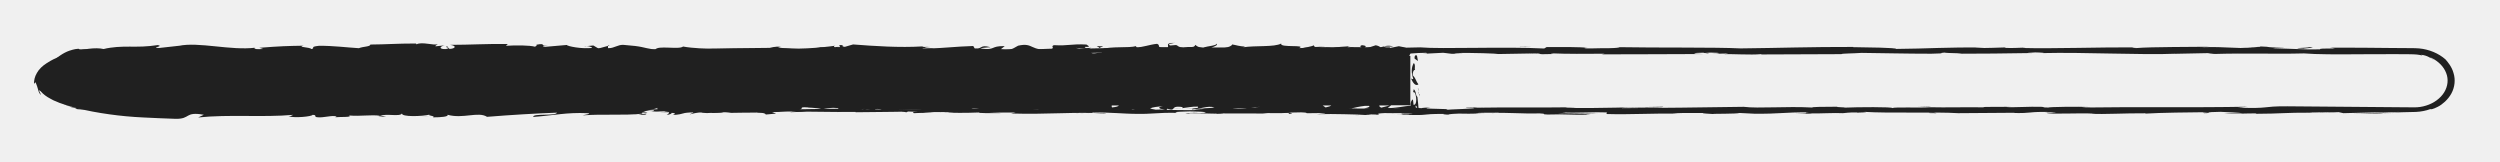
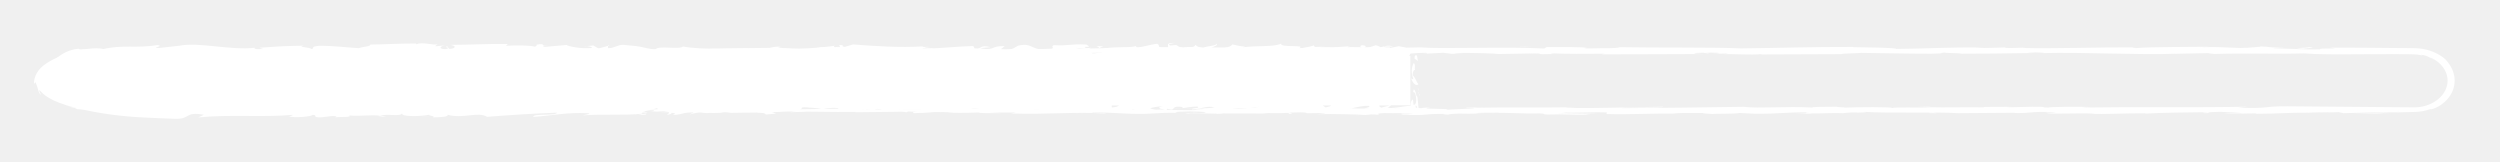
<svg xmlns="http://www.w3.org/2000/svg" version="1.1" id="Layer_1" x="0px" y="0px" viewBox="0 0 2396.6 154.9" style="enable-background:new 0 0 2396.6 154.9;" xml:space="preserve">
  <style type="text/css">
- 	.st0{fill:#202020;}
+ 	.st0{fill:white;}
</style>
  <g>
    <g>
      <path class="st0" d="M48.7,76.9c-0.1-2-1.3-0.8-0.4,4.4c0.5,1.2,1.4,2.3,2,3.4C49.3,82.2,48.8,79.6,48.7,76.9z" />
      <path class="st0" d="M71.9,104.3c3.9,0.8,8.1,0.7,10.8,0.4s3.6-0.7,1.1-1.1c-2,0.2-3.4,0.2-4.8,0.3c-1.4-0.1-2.5-0.1-3.8-0.3    c-2.4-0.4-4.9-0.6-8.9-1.7c-6-2.4-9-5.8-8-5.3c-0.9-0.6-2.6-2.1-4.1-3.8c-0.8-0.9-1.5-1.8-2.1-2.7c-0.6-0.9-1.1-1.7-1.8-2.3    c1.3,3.3,3.9,6.8,7.8,9.7c3.9,2.9,8.9,5.3,14.5,6.3C74.9,104.5,72.6,104.3,71.9,104.3z" />
      <path class="st0" d="M736.4,107l-4.3-0.1C733.2,106.9,734.7,106.9,736.4,107z" />
      <path class="st0" d="M1148.1,107.4c-3.1,0-4.5,0.1-4.6,0.2C1146.5,107.6,1148.9,107.5,1148.1,107.4z" />
      <path class="st0" d="M1218.5,108.4c-1.5,0-2.8,0-4.1-0.1C1215.9,108.4,1217.5,108.4,1218.5,108.4z" />
      <path class="st0" d="M736.4,107l11,0.3C748.1,106.9,741.7,107,736.4,107z" />
      <path class="st0" d="M163.3,103.5c-2.3,0-4.3,0.1-6,0.2c1.9,0,3.8-0.1,5.6-0.1C163.1,103.6,163.2,103.6,163.3,103.5z" />
      <path class="st0" d="M554.8,107.7h-3.4c-1,0.1-1.9,0.2-2.8,0.4L554.8,107.7z" />
      <path class="st0" d="M415.5,107.8c3.1,0,4.3-0.7,5.5-1c-1.8,0.3-4.1,0.4-6.9,0.5C414.1,107.4,414.5,107.6,415.5,107.8z" />
      <path class="st0" d="M194.6,106.5l-3.9,0.1C191.7,106.6,193.4,106.5,194.6,106.5z" />
      <path class="st0" d="M654.5,107.8c0.2,0.1,0.8,0.2,1.3,0.3C655.8,108,655.3,107.9,654.5,107.8z" />
      <path class="st0" d="M187.4,51.6C187.6,51.5,187.4,51.5,187.4,51.6C186.7,51.5,186.4,51.6,187.4,51.6z" />
      <path class="st0" d="M46.4,76.9h-0.3l0,0l0,0l0,0l0,0l0,0l0,0l0,0v-0.1v-0.1v-0.2V76v-0.9c-0.1-0.2-0.4-0.4-0.5-0.4l0.3,1.1    l0.1,0.6v0.3v0.1v0.1l0,0l0,0l0,0l0,0l0,0l0,0l0,0H46.4z" />
      <path class="st0" d="M1347.1,109.3c-0.2,0-0.4,0-0.6,0C1343.1,109.4,1345.1,109.4,1347.1,109.3z" />
      <path class="st0" d="M2210.3,45.1c13.4,0.7-21.8,0.8-1.6,1.6C2206.8,46.4,2227,45.5,2210.3,45.1z" />
      <path class="st0" d="M166.9,103.6c1.9,0,3.8,0,5.8,0C170.1,103.6,168.3,103.6,166.9,103.6z" />
      <path class="st0" d="M2208.7,46.7L2208.7,46.7l2.1,0.1C2209.8,46.7,2209.5,46.7,2208.7,46.7z" />
      <path class="st0" d="M1643.7,108.9c-0.6-0.1-1.8-0.2-3-0.3C1640.7,108.6,1641.4,108.7,1643.7,108.9z" />
      <path class="st0" d="M1422.8,107.8l5.5,0.1C1426,107.9,1424.3,107.8,1422.8,107.8z" />
      <path class="st0" d="M1758.3,107.8c3,0.1,4,0.2,8,0.1c-0.4,0-0.8-0.1-1.3-0.1C1763.7,107.9,1761.7,108,1758.3,107.8z" />
      <path class="st0" d="M1877.7,107.8c-0.6,0-1.5-0.1-2.3-0.1c-1.1,0-2.6,0-3.8,0L1877.7,107.8z" />
      <path class="st0" d="M550.2,51.2c-2.6-0.2-4.3-0.4-5.5-0.7C546.6,51.1,529,51.3,550.2,51.2z" />
      <path class="st0" d="M163.4,103.9c0.8-0.2,1.8-0.3,3.5-0.3c-1.4,0-2.6,0-4,0C162.7,103.8,162.6,103.9,163.4,103.9z" />
      <path class="st0" d="M1763.2,102l19,0.1C1776.8,102.1,1769.9,102.1,1763.2,102z" />
      <path class="st0" d="M1406.5,51.1l-4.4,0.1C1403.9,51.2,1405.4,51.2,1406.5,51.1z" />
      <path class="st0" d="M1838.4,102c3.4,0.3,7,0.4,10.6,0.5c0.8-0.1,1.6-0.1,2.3-0.2L1838.4,102z" />
      <path class="st0" d="M544.7,50.6L544.7,50.6L544.7,50.6z" />
      <path class="st0" d="M419.7,52.3c18.1,0,8.5-0.9,12.4-1.5c21.6-0.3,10,0.7,17.4,1.2c13.5-0.3,23.8-1.1,33.9-1.1    c0.8,0.2,2.8,0.2,0.4,0.4c14.3-0.8,42.3,0,58.9-1c1.3,0.1,1.9,0.2,2.1,0.2c-2.6-0.5-3.1-1-2.5-1.3c8.1,0,15-0.6,18.1,0    c-5,0-5.4,0.2-7.8,0.4l8.5-0.3c7.6,0.9-11.6,0.3-11.6,1c16.5-0.3,35.9-1,48.5-0.8c2.6,0.9-29.6,0.3-12.8,1.1l-19.6-0.2    c15,1.4-11.9-0.1,1.9,1.4c25.9,0.3,28.9-0.5,54.6-0.2c5.8-0.5-1.9-0.7,3.9-1.2c36.6-0.9,28.9,2.2,55.8,1.1c7-0.6,9.6-1.7,28.9-1.1    l-6.5,1c25,0.1,14.3-1.4,40.5-0.8c-4.6,0.4-19.6,0.3-15.9,0.5c17,0.8,12-0.6,25-0.6l2.8,0.9c26.6-0.3,56-0.6,85.4-0.9    c-1.6,0.3-6.6,0.5,0.2,0.8c37.1-0.4,79.4,0.1,115.3,0.6l13.8-0.8c3.1,0,5.9,0.3,2.5,0.5c14,0.3,0.8-0.5,7.5-0.8    c8-0.1,10.5,0.4,5.5,0.7c24.6-0.7,70.3-1.4,96.3-0.6l-5.1,0.2c20.3,0.3,22.9-1.6,41.6-0.9l-3.6,0.1c43.9,0.3,92.5-0.4,126,0.8    c6.4-1.1,43.5,0.5,46.3-1c25.1,0.8,17.9,1,53.3,1.6c9.4,0.1,14-1,25.8-1.1l0.2,0.8l15.9-0.8l8.4,1l11-0.2c-4.4,0-9.3-0.4-8.6-0.6    c8.5-0.2,19,0,27.3,0.2c8.4,0.2,14.6,0.6,14.8,0.8l40.4-0.7c-0.9,0.3-7.6,0.4-13,0.6c21.6-0.8,3.9,0.8,23.8,0.1    c-2.6-0.2,1.4-0.5,1.9-0.6c9.9,0.5,32.3,0.5,48.9,0.3l-3.1,0.6c30,0.1,63.3-0.3,96.9-0.3c-12.1-0.3-9.3-1.2,0.6-1.3l4,0.9    c6.4-0.5-10.3-0.3,2.8-1c12.6,0.1,8.5,1,1.3,1.2l15.3-0.3c0.9,0.3-2.6,0.4-3.6,0.7c6.3-0.5,26.4,0.9,35.4-0.1l0.9,0.3    c33.6-0.1,48.9-0.2,76.3-0.3c0.5-0.7,11.3-0.6,19.4-1.2c20.1,0.2,42.5,0.8,66.8,0.8c17-0.4,5-0.6,12.6-1.1    c1.3,0.7,25.5,0.6,12.9,1.1c29.1-0.1,37.3-0.1,74-0.7c-4-0.3-8.5-0.4-6.1-0.6c6.6-0.1,15.3,0.3,14.3,0.6l-1.8,0.1    c41.4-1,95.4,2,128.4,0.6l-1.9,0.1l34.1-0.7c15.8,0.1-9.4,0.5,2.3,0.9c36.9-1.1,58.1,0.2,88.5-0.6c11.8,1,32.5,1,54.4,0.8    c10.9,0,22.1-0.1,32.5-0.1c5.3,0,10.3,0.1,15,0.1c1.1,0,2.4,0,3.5,0.1c1,0.1,2,0.1,2.9,0.2c1.9,0.2,3.6,0.5,5.3,1l-1.4-0.8    c1.8,0.2,3.3,0.5,4.4,0.9c1.1,0.3,2.1,0.8,2.9,1.2c0.9,0.4,1.6,0.8,2.4,1.3c0.9,0.4,1.6,1,2.6,1.7c-0.2-0.8-6.3-3.7-2.3-2.1    c6.6,3.2,11.8,8.4,14.1,14.5c2.4,6,1.6,12.8-1.9,18.5s-9.8,10.4-17.3,12.7c-3.8,1.2-7.8,1.8-11.8,1.7l-13.5-0.1    c-36-0.3-72.3-0.6-107.8-0.9c-26-0.1-14.8,2.4-47.5,1.3l9.3-0.9c-52.5,1-107.4,0-158.8,0.8c3.1-0.2,3.1-0.5,8.1-0.5    c-5.4-0.3-15.5-0.3-24.1-0.2c-8.8,0.1-16.1,0.4-16.1,0.7c-8-0.1-1.9-0.5-6.8-0.7c-10.9-0.4-27.4,0.8-33.1,0.2c-1-0.1,3-0.2,5-0.3    c-7.1,0.3-33-0.1-26.3,0.6c-19.3-0.3-36.9,0.3-52.3-0.1c-10,0.8-33-0.4-36.3,0.8c1.4-1.2-33.8-1-46-0.4c4.1-0.4-10.6-0.4-5.9-0.9    c-13.9,0-26.6,0.2-24.3,0.8c-25.6-1.4-51.5,1.1-66-0.7c-41.4,0.6-79.6,1.1-116.8,1.3c1.4-1.2,41.1-0.1,39.5-1.4    c-35.3,0.5-55.6,1.5-90.6,1.2c-9-0.2,5.1-0.5,8.3-0.7c-35.3,0.5-68.1-0.1-99.5,0.5c0.1-0.1,3.5-0.2,6.6-0.3    c-6.1,0-14.4-0.2-13.6,0.4l6-0.1c9.9,0.8-24.5,1.6-25.6,2c10.5-1.5-31-0.4-14.4-2.3c-4.1,0.1-9.1,0.4-8.3,0.7    c-6-0.1-8-0.3-1.9-0.7c-22.1,0.3-14.3,0.9-34.4,0.9c0.1-0.3,4.1-0.4,6.3-0.7c-10.1,0.5-20.4,1-37.3,0.8c1-0.2-1-0.4,4.1-0.4    c-29.1,0.1-49.6,1.3-81.5,0.9c9.4-1.1-10.9-0.4-12.5-1.3l-17.1,0.3l6.9,0.5c-15,0-28.4,0.7-41.3,0.4l11.1-0.4l-28.3,0.2l16,0.4    c-15.3,0.5,1.6,1.2-18.4,1c4.1-0.1-15,0-22.9-0.6l0,0c-7.5,0.3-15.1,0.6-26.3,0.4c-2.9-0.3,2.4-1.1,0.5-1.3    c-7.4,0.8-35.3,0.2-44.5,1.1c3.1-0.2,3.3-0.7,2.3-0.8l-6.1,0.7c-7-0.2-8-0.3-6.9-0.7c-21-0.1,6.6,1.2-18.3,0.7    c2-0.1,1-0.2,5.1-0.3c-25-0.3-48.3,0.4-71.3,0.1c-6.8-1,20-0.2,12.3-1.1c-33.1,0.2-68.5,1.2-100.6,0.9l6,0.1    c-4.5,1.4-23.9-0.7-40,0c4-0.1,5.3-0.8,4.1-0.6c-22-0.2-44.9,0.3-78.1,0.8l4.1-0.4c-12.9-0.3-34-0.2-48-0.3    c-4.1,0.4-12.1,0.3-7.3,0.8c-43-2-82.1,1.1-120.4-0.6c4.6,0,10.9-0.3,7.3-0.3l-32.5,0.3c2.6,0.6,4.3,0.4,11.1,0.8    c-4.1,0.4-13.3,0.6-21.4,0.6c14.6-0.4-0.1-1-6.5-1.3c1,0.2-1.1,0.4-0.6,0.6c-17-1.1-2.9,1.2-26,0.5l1.3-0.3    c-8.6,0.2-16.8,0.6-26,0.5c-3.9-0.7,9.3-0.3,9.9-0.9c-13.1,0-26,1.3-37.9,0.6c5.6-0.1,13.6-0.3,19.3-0.4    c-13-0.8-14.5-0.6-24.1-0.7h1l-22.3-0.4l5.6,0.2c-16.5,1.8-33.5,0.3-55.8,1.5c21.5-1.1,3.6-0.7,5.3-1.4    c-5.6-0.2-14.3-0.5-11.9-0.7c-10.5,0.6-17.5-0.5-32.3,0.4c-0.6-0.3-11.3,0-8.9-0.7c-13.6,0.2,3.3,0.4,2.1,0.8    c-21,0.9-49.4-1.1-79.6,0.1c-26,0.5-30.9,1.4-55,1.8c-8.1-0.4,6.6-0.9,6.6-0.9c-13.1-0.4-23.1-0.3-35.5,0c2.5-0.2-0.1-0.4-3.9-0.7    c-10,0.1-6.6,0.9-19.8,0.6c2.3-0.3,5.1-0.7,10-1c-11.8,0.3-23.4,0.6-35.5,0.9c-3.3-0.4,7.4-0.7,11.6-1    c-13.6,0.2-35.4,0.4-39.6,1.1l8.8,0.3c-5,0-2.5-0.6,1.1-0.7c11.8-0.6,16.9,0.2,17.5,0.5l-8.6,0.2c8.9,1.5,34.8-0.2,52.1-0.2    l-7.3,1.1l17.9-0.9c3.8,0.3,6.4,0.9-2.3,1.1c12.5,0.5,11-0.4,21.8,0.2c1.1,0.1,0.6,0.1-0.5,0.2l12.3-0.3c-2.4,0.2,2,0.8-5.5,0.6    c21.9,0.6,35.3-0.8,43.5,0l-1.9,0.1c30.4-0.4,2.9-0.8,25.8-1.7l15.4,2l3-0.8c3.1,0,9.4,0.1,8.1,0.4c11.6-0.5-2-0.3,4.8-0.9    c15.1,0.7,41.6-0.3,45,0.9c5.4-0.6-14.4-0.5,1.6-0.9c4.6,1.4,18.6-0.2,32.4,0.4c-4.3,0.7-17.3,0.3-3.5,1c8.4-1.2,26.9,0.3,38.5,0    c0.5-1,25.3-0.4,44.8-0.7c-1.3,0.3,36.8,0.5,54.9,0.9l-0.5,0.2c3.5-1,22.3-0.8,35.9-1c-0.5,0.6-3,0.8-10.4,1.1h12.8    c3-0.3,7-0.5,15.4-0.6l-3.3,0.7c17,0,34.4-0.8,56.3-0.4c1.3-0.7-17.5-1.9,5.8-2.3c0.9,0.4,1.8,1-4.4,1.1c2,0,7.1-0.3,11.1-0.1    l-9.3,0.6c10,0.3,5.3-0.5,13.3-0.5c-0.1,0.5,5.9,0.4,4.8,0.8c-2,0-7-0.2-10,0c9,0.1,19.9,0.4,23.5,0.8c-0.8-0.3,0-0.7,6.6-0.8    c17,0,5.9,0.6,15.8,0.9c4.1-0.4,15,0,15.3-0.8c5,0,5.9,0.4,7.9,0.6c8.9-0.3,41.3-0.1,31.3-0.9l-2.3-0.1c0.4,0,0.9,0,1.5,0    c-0.1,0,0,0-0.1,0h0.1c28.9-0.8,60.1,0.4,88.8,0.1v0.3c17.1-0.3,38.1-0.2,50.4-0.7c5.1,0,12,0.5,9.8,0.8    c13.1-0.2,14.6-0.5,33.5-0.1c-13.1,0.5,4.5,0.4-13.5,0.3c17,0.2,20.9,0.6,39.1-0.1c-6.3,0.7,12.8,0.8,20.9,0.6l-11.9-0.5    c9.1-0.1,17,0,25.1,0l-4.4,0.9c34.9,1.1,62.8-1.8,89.3,0c9.3-0.6-18.9-0.4-10.6-1.1c16,0.1,32.8,1.4,37.8,1.4    c22,0.5,20.5-1.3,43.4-0.9c-2.9-0.3-5.8-1.1,11.5-1.4c16,0.1,19.8,1.3,9.6,1.6c-3.9,0-5.8-0.1-5.5-0.2c-5.1,0.1-12,0.2-5.6,0.6    l2.1-0.3c8,0.3,30,0.3,24.9,0.8c12.1-0.3,5.1-0.5-3.8-0.7c20.5,0.4,32.1,0,53.3,0.3c-3.4-0.2-6.5-0.5-3.1-0.5    c31,0.4,13.6-0.6,34.8-0.7c12,0.5-4.3,1.1,16.9,0.7c12.9,0.3,2.8,0.8-2.4,1.1c19.3-0.6,36,0.4,47,0.5l-10.1,0.3    c6.1-0.1,11-0.1,16.1-0.1l-5.8-0.6c6,0.1,11,0.1,10.9,0.4c6.1-0.4-4.8-1,7.5-1.6c8,0.3,24.3-0.3,27,0.5c-25-0.3,2.8,0.8-18.4,1    c4.1-0.1,9.1-0.1,15,0c0.9,0.1-0.9,0.2-2.5,0.2c23.9,0.7,11-0.9,35.8-0.9c-3.1,0.5,5.8,0.9,9.8,0.8c-10,0-4.8-0.8,4.4-1.1    c15.9,0.4,17.3-0.3,25.6-0.2l-9.5-0.2c3.3-0.5,11.1-0.4,22.3-0.5c1,0.4-10.1,0.2-6.1,0.4c12.3-0.8,27.9,0.8,45,0.3    c8,0.3,0.8,0.9,7.8,1.1c19.3-0.6,20.9,0.6,41,0.1c-5.9-0.6-6.9-0.5,7.4-1.1l-33.3,0.4l21.4-0.9c-10,0-21.1,0.4-27.1,0.3    c10.1-0.5,9.1-0.4,4.4-0.9c13.8,0.9,27.3-0.5,43.1,0.1l-0.5,1.5c23.9,0.7,42.4-0.8,73.4-0.4l-10-0.3c4.1-0.6,19.1-0.1,29.1-0.3    c-0.9,0.5,5.4,0.7,9.6,1c-0.5-0.4,22.6,0,25.5-1l13.9,0.7c25,0.3,28.5-1.5,52.6-1.3c-7.3,0.6,3.6,0.9-12.4,1.3    c8,0,15.3,0.1,15.4-0.3c4.8,0.3,22.3-0.7,29.6-0.2c3.4-0.2,4.5-0.8,13.5-0.7c1,0.1,0,0.3,0,0.3c0-0.3,14.1-0.3,6.3-0.9    c24.8,1.6,69.1-0.1,90.6,1.3c17.5-0.1,38.6-0.3,54.5-0.4c-1,0.2,0,0.3-3,0.2c22,0.5,13.5-1.5,38.5-0.9c12.8,0.8-13.3,0.5-5.3,0.8    c3.5,1.7,30.1-0.2,46.9,0.8l-4.1,0.1c12.9,0.6,31.4-0.6,52.4-0.5c0,0-1,0.2-0.1,0.3c14.4-0.9,41.5-1.2,61.8-1.4    c-6.3,0.7-9.1,0.4-5.4,1c9-0.1-2.6-1.1,15.4-1.3c5.9,0.4,18.9,0.7,20.6,1.4h-17c8.8,0.9,22,0,31,0.1l-1.1,0.4    c26.1-0.1,26.5-1.2,54.5-1.1l-2.9-0.3c15.4-1,12.9,0.6,28.1-0.2l4.6,1c10.1-0.2,35.5-1,53.6-1.2c-10.3,0.8-31.5,1.2-44.6,1.6    c10,0,34.1-0.1,39.3-0.6c-4,0.1-9.1,0.4-13.1,0.2c6.1-0.4,13.3-0.7,21.4-0.9c4-0.1,8.4-0.2,12.9-0.3c4.6-0.2,9.5-1.1,14.1-2.8    c-0.6,0.7,2.4,0.2,6.8-2.1c2.3-1.1,4.6-2.8,7-5c2.3-2.2,4.5-4.8,6.1-7.8c3.3-6,4-13.3,2.1-19.4c-1.6-6.1-5.5-10.7-7.8-13.3    c-6.5-5.7-15.5-9.6-25.3-10.5c-5-0.4-9.3-0.2-13.8-0.3c-4.5,0-9-0.1-13.6-0.1c-18.3-0.2-37.3-0.4-57.9-0.3c14.6,1.6-12,0-9.5,1.6    c-9.6,0.1-13.3,0.1-14.1,0l-29.1-1c-6.9-0.5,9.1-0.4,8.3-0.7c-21-0.1-8.9-0.7-22.8-1.1c2.9,0.6-7.3,0.8-19.3,0.6l16.9,0.7    c-29.4,0.9-25.4-1.3-55-0.5l9.4-0.5c-15.1,0.3-56,0-70.9,1.3c-2.6-0.2-6.3-0.6,0.5-0.7c-36.3-0.2-80.8,1.4-109,0.6l2.8-0.4    c-6.8,0.1-11.8,0.7-20.3,0.3c0.5-0.2,2.8-0.4-0.4-0.4c-3.6,0.1-18,0.7-27,0.5l7.6-0.4c-35.4-0.5-54.4,1.1-84,1.3    c0.1-1.2-27.8-1.5-41.6-1.7l0.5-0.2c-41.3-0.1-70,1-108.1,1.4c-23.8-1.2-80.3-0.5-118.4-1.2c5.9,0.2-1,0.9-7.8,1    c-8.9-0.2-24.8,0.8-23.3-0.3h3.1c-6.8-1-25.1-0.8-39.5-0.8l-2.4,1.4c-37.5-2-98.3,0.7-118.8-1.1c-9,0.3-20.3,0.3-29.3,0.7l0.5-0.7    c-25.1-0.2-37.6-0.3-68.6-0.1l6.4-0.5c-17.5,0-22.1,2.1-38.3,2.2l-4.9-1.1c-30.5,0-61.4-1-91.5,0c0.5-0.2,1.4-0.5,6.4-0.5    c-14.4,0-55.5-0.7-50.4,0.8c-0.4-1-31.5-0.1-48,0.3l2.6-0.7c-13.9,0.9-14.4,1.2-33.8,1.4c-4.6-0.1-4-0.6,2.1-0.4    c-15.4-0.4-12,0.7-30.5,0.3l6.9-0.5c-15.8-0.1-14.5,0.2-23.3,0.7c-9.9,0.3-29.9-0.2-32.3-0.8c-2.1,0.4-10.8,0.9-20.1,0.7    c-1.3-0.2,2.1-0.4,3.9-0.5c-26.4-0.5-39.3,0.8-57.4,0.1c-0.4-0.2-1.5-0.4-3.1-0.4c21,0,37.9,0.1,36.3,0.1c0-0.7-16.9-0.8-3.5-1.7    c-13.6,0.5-36.9,1.6-53.4,1.3c-0.8-0.1-1.6-0.1-2.1-0.2l1.8-0.1c-3.8-0.1-7.3,0-10.4,0.1c-5.3-0.1-8.6-0.2-13.6-0.2    c-2-0.6-19.4-0.3-27.9-0.3c0.8,0.7-10.4,0.6,0,1.2c-1.4-0.1,1.6-0.1,7.3-0.1c1.3,0,2.8,0,3.6-0.1c-0.1,0-0.4,0-0.6,0.1    c5.5,0,12.8,0,21,0c-6.6,0.4-13.6,0.7-23,0.3c-4.4,0.5-9.1,1-11.8,1.2c-11.5-1-33.9-1.6-36.9-2.2c-25.8,0.4-60.8,0.3-76.9,1.7    c-7.4,0.2-8.4-0.4-11.1-0.6c4.3-0.1,9.3-0.1,11.5-0.3c-14.6,0.4-43.4,0.1-46.9,1.1c-18.5-0.4,10.4-0.9-15-0.7l3.4-0.3    c-49.9-1.5-81.1,2.5-136.5,0.5c3.9,0.1,5.8,0.2,6.5,0.3c-63.1-0.9-130,0.8-192.3-0.6c-17.8-0.3-19.6,0.3-30.4,0.8l-3.9-0.8    l-18.5,0.9c-26.1,0.7-45.4-1.9-78.5-0.7l4.3,0.5c-11.9-0.1-37.8,0.3-35.8-0.3c-1.3,0.1-3.9,0.6-8.5,0.3l-0.7-1l-29.3,0.7    c-5.6-0.2-8.5,0-9.8,0c-1.4,0-1.3-0.2-1.5-0.4s-0.9-0.2-3.6,0.2c-2.6,0.6-7.8,1.5-14.6,6.2c-2.5,1.7-5.1,4.3-7.3,7.1    c-2.1,2.8-3.5,6-4.3,8.8c-0.8,2.8-0.8,5.2-0.6,6.6c0,0.4,0,0.6,0.1,0.9c0,0.1,0,0.2,0,0.3v0.1c0.6,0,1.1,0,1.6,0h-1.5l0,0V77    c0-0.1,0-0.2,0-0.3c0.1-2.1,0.5-4.7,1.4-6.7c0.8-2.1,1.8-3.5,2.1-3.6c-1.4,2.8-2,5.9-2.3,8.9c0.4,0.4,0.8,1.2,1,1.7    c-0.4,0.1-0.5,0.1-0.9,0.1c0.5,0,1.3-0.1,2.3-0.1c0.1-0.2,0.3-0.4,0.3-0.7c0.3-0.6,0.4-1.4,0.8-2.5c0.1-0.5,0.4-1.2,0.6-1.8    c0.3-0.7,0.6-1.4,1-2.2s0.9-1.7,1.4-2.6c0.6-0.9,1.3-2,2.1-3c2.6-4.1,6.8-7.6,11.8-10.1c1.8-0.5,3.6-1,5.5-1.3    c-4.6,1.3-8.8,3.4-12.3,6.1c3.1-2.1,6-3.5,8.8-4.7c2.6-1.2,5.3-2,8.1-2.7c0.8,0.1,1.8,0.1,2.9,0.1c1.3,0.1,2.5,0,4.5,0.1l18.9-1.2    c2.3,0.5-8.5,0.9,4.3,1.2c8.9-0.5-8.5-1.1,6.1-1.4c9.3,0.6,6.5,1,17.4,0.5c1.5,0.3-0.8,0.5-5,0.7c9.6-0.4,25.5-0.2,30.4-0.8    c9.6,0.7,32.5-0.2,31.5,1c3-0.3,17-0.9,25.8-1c-16.1,1.4,33.1,0.1,28.8,1.6c12-1.2,43.1-0.6,64.3-1.2c-1.1,0.1-3.5,0.3-5.4,0.2    c11.9,0.1,15.4,0.5,23,0.7c1.5-1,20.1-1.3,30.1-1.9c14.6,1-8.9,1.2-4.3,2.2c-0.8-0.8,25.4-0.8,20.4-1.5c11.1,0.6,9.6,0.3,15.4,1.1    c2-1.3,10.4-0.2,19.6-1c16.1,0.6,4.1,1.2,21.9,0.8C435.6,51.9,419.7,52.3,419.7,52.3z M841.9,50.1L841.9,50.1    c-3.6,0-6.8,0-8.8,0.1C834.9,50.1,837.5,50.1,841.9,50.1z M877.2,50.1c-4.4,0-9.8,0-15.4,0c-1.3-0.3,0.1-0.5,3.6-0.5    C863.6,49.7,872,49.9,877.2,50.1z M802.2,45c5.6-0.1,7.5,0,8.3,0.2c-2.6,0-5.8,0.1-9.9,0.1c-0.1,0-0.5,0.1-0.6,0.1    C800.6,45.2,801.2,45.1,802.2,45z" />
      <path class="st0" d="M792.1,46c-0.8,0-1.3,0-2.4,0.1c1.1,0.1,2.3,0.1,3.4,0.2c0.6-0.1,1.4-0.2,2-0.2C794.1,46,793.1,46,792.1,46z" />
      <path class="st0" d="M731.4,106.8h0.8c-0.6,0-1.3-0.1-1.6-0.1C731,106.8,731,106.8,731.4,106.8z" />
      <polygon class="st0" points="1367,51.5 1367,51.3 1363.9,51.5   " />
      <path class="st0" d="M536,104.3c-0.4-0.1-1.1-0.1-2.6-0.2C533.5,104.2,534.6,104.2,536,104.3z" />
      <path class="st0" d="M451.6,104.1l-11.9-0.3C444.8,104,448.6,104.1,451.6,104.1z" />
      <path class="st0" d="M386.7,103.8c-0.9,0.1-1,0.2-1.3,0.3h0.1L386.7,103.8z" />
      <path class="st0" d="M1418.3,102.9c0.9,0,1.8,0,2.5,0C1426.7,102.7,1422.7,102.8,1418.3,102.9z" />
      <path class="st0" d="M1111.3,104.6c3.3-0.1,6.5-0.2,9.9-0.3C1115.8,104.2,1111.5,104.2,1111.3,104.6z" />
      <path class="st0" d="M1761.1,102L1761.1,102c0.8,0,1.4,0,2.1,0H1761.1z" />
      <path class="st0" d="M1135.4,104.3c-5.5-0.1-10-0.1-14.3,0C1125.6,104.3,1130.9,104.4,1135.4,104.3z" />
      <path class="st0" d="M105.6,103.4h-3.1c0,0-0.1,0.1-0.4,0.1L105.6,103.4z" />
      <path class="st0" d="M102.1,103.5l-3.5,0.1C100.2,103.6,101.6,103.6,102.1,103.5z" />
      <path class="st0" d="M91.2,103.8l7.3-0.2C96.1,103.6,92.9,103.6,91.2,103.8z" />
      <path class="st0" d="M191.4,103.8l1-0.3C191.8,103.6,191.4,103.7,191.4,103.8z" />
      <path class="st0" d="M217.4,103.7c-6.3-0.1-15.6-0.6-24.3-0.4l-0.8,0.2C196.4,103.1,211.6,104.2,217.4,103.7z" />
      <path class="st0" d="M326.4,107l-21.9-0.2c3.9,0.3,8.9,0.7-1.1,0.7C331.1,108.4,297.8,106.9,326.4,107z" />
      <path class="st0" d="M394.2,107.4c-11.8,0.1,0.1,0.4-0.5,0.6C401.2,107.7,403.1,107.7,394.2,107.4z" />
      <path class="st0" d="M884.4,107.4l-1.1,0.7C892.2,108,883.2,107.8,884.4,107.4z" />
      <polygon class="st0" points="978,104 969.2,103.5 965,104.2   " />
      <polygon class="st0" points="1033.4,108.7 1029.4,108.8 1044.5,108.6   " />
      <path class="st0" d="M1856.4,108.5l-2.8-0.8C1847.6,107.8,1846.3,108.7,1856.4,108.5z" />
      <path class="st0" d="M2211.7,107.7c3.9,0.4,13.9,0.7,20,0.3C2223.8,107.9,2215.8,107.5,2211.7,107.7z" />
      <polygon class="st0" points="1461.3,44.9 1468.4,44.6 1454.9,44.8   " />
    </g>
    <g>
      <path class="st0" d="M1359.3,58.5l-0.9-5c-0.9-1.2-2.7-0.5-2.3,2.7L1359.3,58.5z" />
      <path class="st0" d="M1352.6,75.1c1.6,3.8,4.3,8.1,7.2,5.7c-3-3.7-1.8-4.6-5.4-8.6c-0.4-3.2,1-5.6,2.2-5.1c-0.9-1.1,0.7-5-1.3-6.7    c-2.4,4.2-2.6,9.5-0.5,15C1354.1,76.5,1353.2,75.4,1352.6,75.1z" />
      <path class="st0" d="M1331.2,107.8c1.3-0.1,2.4-0.4,3.4-0.7c-1.1,0.1-2.2,0.2-3.2,0.3C1331.4,107.6,1331.3,107.7,1331.2,107.8z" />
      <path class="st0" d="M1259.4,43.2c-0.1,0.2,0,0.3,0,0.4C1259.9,43.4,1260,43.2,1259.4,43.2z" />
      <path class="st0" d="M1329.1,107.5c-1.1,0-2.2,0-3.3,0C1327.4,107.6,1328.4,107.6,1329.1,107.5z" />
      <path class="st0" d="M1054.5,46.3c-1.1-1.6,9-2.1-3.2-2C1052.9,44.9,1053.7,45.6,1054.5,46.3z" />
      <path class="st0" d="M1331.2,106.6c-0.4,0.6-1,0.8-2.1,1c0.7,0,1.6-0.1,2.3-0.1C1331.7,107.1,1331.7,106.8,1331.2,106.6z" />
      <path class="st0" d="M413.3,112.2l-10.8-0.3C405.6,112.1,409.6,112.2,413.3,112.2z" />
      <path class="st0" d="M562.5,44.3c-1-0.1-1.8,0-2.6,0.3L562.5,44.3z" />
      <path class="st0" d="M370.2,112.2c-1.9-0.8-4-1.2-6.1-1.5c-0.5,0.2-1,0.3-1.2,0.6L370.2,112.2z" />
      <path class="st0" d="M1357.4,90c-0.1-0.9-0.4-1.7-0.6-2.2c-0.4-1.1-0.9-1.8-1.5-2.3c-0.2,1.1-0.5,2-0.7,3.1    c0.6-0.9,2.1,0.2,2.4,2.1c1,3.8,0.7,6.7,0.2,8.2c-0.6,1.5-1.6,1.7-2.1,1.6l-0.6-5.2c-1.8,1-2.3,3-2.2,6.1    c-3.2,0.1-6.6,0.7-10.7,1.3c-1.1,0.1-2.1,0.3-3.2,0.4c-1.1,0.1-2.1,0.2-3,0.3c-1.8,0.2-3.7,0.3-5.2,0.2l3.4-2.7h18.4V57.4    c0.1-0.1,0.1-0.2,0-0.3v-3.5h-1c1.5-3.4,4.9-6.9-10-9.3l-11.1,2.2l-3.5-1.8l9.3-0.1c-5.2-1.7-8.6-0.2-12.3,0.8    c-0.9-0.9-2.4-1.6-4.6-2l-10.8,3.5c-1.3-1.4,4.9-2.8-2.4-3.6c-5.1,1.6,4.9,3.2-3.5,4.3c-5.2-1.7-3.8-3-10-1.6    c-0.9-0.9,0.5-1.5,2.9-2c-5.5,1.1-14.6,0.5-17.4,2.4c-5.5-2-18.6,0.5-18-2.9c-1.7,0.8-9.7,2.7-14.7,2.9c9.3-4.1-19-0.2-16.6-4.7    c-6.8,3.7-24.7,1.7-36.9,3.7c0.7-0.3,2.1-0.9,3-0.7c-6.8-0.3-8.8-1.4-13.2-2.1c-0.9,3.1-11.6,3.8-17.3,5.7c-8.4-3,5.1-3.6,2.4-6.5    c0.4,2.5-14.5,2.5-11.7,4.6c-6.5-1.8-5.5-0.9-8.8-3.4c-1.1,3.8-6,0.7-11.3,3c-9.3-1.9-2.4-3.6-12.5-2.4c-4.9-1.2,4.3-2.5,4.3-2.5    c-10.4-0.1-4.9,2.8-7.1,4.5c-12.4,0.8-5.7-2.1-10-3.6c-7.7,0.8-13.6,3.4-19.4,3.3c-0.5-0.5-1.6-0.7-0.2-1.2    c-8.2,2.3-24.2,0.1-33.7,3c-0.7-0.3-1.1-0.5-1.2-0.7c1.6,1.5,1.8,2.9,1.5,4c-4.6,0-8.6,1.8-10.4-0.1c2.8,0.1,3-0.7,4.4-1.3    l-4.9,0.8c-4.4-2.7,6.7-0.9,6.7-3c-9.5,0.9-20.6,3.1-27.9,2.4c-1.5-2.7,17.1-0.9,7.3-3.3l11.2,1c-8.6-4.2,6.8,0.3-1.1-4.2    c-14.9-0.8-16.6,1.4-31.3,0.6c-3.3,1.5,1.1,2.2-2.2,3.7c-20.9,2.7-16.6-6.7-32-3.2c-4,1.8-5.6,5.1-16.6,3.4l3.8-3    c-14.4-0.3-8.2,4.3-23.3,2.3c2.7-1.2,11.3-1,9.1-1.4c-9.7-2.4-6.9,1.7-14.4,1.7l-1.6-2.7c-15.2,0.4-32.2,2.3-49,2.8    c1-0.8,3.8-1.6-0.1-2.4c-21.3,1.3-45.6-0.3-66.1-1.9l-7.9,2.3c-1.8,0-3.4-1-1.5-1.5c-8-0.9-0.4,1.5-4.3,2.4c-4.5,0.2-6-1.3-3.2-2    c-14.1,2-40.3,4.2-55.2,1.7l2.9-0.7c-11.6-0.9-13.2,4.7-23.9,2.6L727,47c-25.2-1-53.1,1.1-72.2-2.4c-3.7,3.3-25-1.5-26.6,3.1    c-14.4-2.3-10.2-3.1-30.6-4.7c-5.4-0.2-8,2.9-14.7,3.4l-0.1-2.4l-9.1,2.5l-4.9-2.9l-6.3,0.6c2.6,0.1,5.4,1.1,5,1.8    c-9.7,1.1-23.9-1.7-24.1-2.9l-23.1,2c0.4-0.7,2.7-1.1,5.1-1.5c-8.6,1.4-0.7-2.8-11.3-0.7c1.5,0.5-0.9,1.4-1.1,1.9    c-5.6-1.5-18.5-1.5-28-0.9l1.8-1.7c-17.2-0.4-36.3,0.8-55.5,0.8c6.9,0.8,5.4,3.7-0.4,3.9l-2.3-2.6c-3.7,1.6,6,1-1.6,2.9    c-7.2-0.3-4.9-2.9-0.7-3.7l-8.8,0.9c-0.5-0.8,1.6-1.2,2.1-2.1c-3.7,1.6-15.1-2.6-20.3,0.2l-0.5-0.8c-19.2,0-28,0.9-43.7,1    c-0.4,2.2-6.5,1.7-11.1,3.5c-11.6-0.7-24.4-2.4-38.2-2.3c-9.7,1.1-2.8,1.9-7.3,3.2c-0.7-2-14.6-1.8-7.4-3.3    c-16.7,0.3-21.3,0.4-42.5,2c2.3,0.8,4.9,1.2,3.5,1.9c-3.8,0.3-8.8-0.8-8.2-1.8l1-0.2c-23.7,3-54.7-5.9-73.7-1.7l1.1-0.2L152.5,46    c-9-0.3,5.4-1.5-1.2-2.8c-5.2,0.8-10,1.2-14.4,1.4c-4.5,0.2-8.8,0.1-12.8,0.1c-8.2,0-16,0.2-24.8,2.3c-7.4-1.8-20.1-0.1-33.2,4    c-3.3,1-6.6,2.2-10,3.6c-1.7,0.7-3.3,1.5-5,2.3c-1,0.5-1.9,1-2.8,1.5c-1.1,0.7-2.2,1.3-3.3,2c-4.3,2.7-7.7,6-9.6,9.5    c-2.1,3.5-2.9,7.1-2.8,10.5c0.5-0.6,1-1.1,1.5-1.6c1.2,3.2,1.9,4.9,2.3,6.7c0.5,1.7,0.7,3.4,2.7,5.5c0.2-0.6-0.9-2.2-1.3-3.3    c-0.5-1.2-0.5-1.7,1.2-0.2c2.4,2.8,5.6,5.2,9.3,7.1c0.9,0.5,1.8,1,2.6,1.4c0.7,0.3,1.3,0.7,2.1,0.9c1.3,0.6,2.7,1.1,4,1.7    c5.4,2,10.6,3.6,16,4.9c10.6,2.7,21.2,4.6,31.9,6.1s21.6,2.5,32.4,3c10.4,0.5,20.6,1,30.8,1.3c15,0.4,8.5-7.2,27.3-3.9l-5.4,2.6    c30.1-3.1,61.6,0.1,91.1-2.5c-1.7,0.6-1.8,1.4-4.6,1.4c6.2,1.9,23,0.1,23.1-1.4c4.6,0.2,1.1,1.4,3.9,2.2c6.2,1.1,15.7-2.4,19-0.5    c0.4,0.2-0.5,0.4-1.5,0.6c5.4-0.5,17.2,0.2,13.6-1.7c11.1,1,21.2-1,30,0.3c5.7-2.4,19,1.2,20.8-2.3c-0.9,3.6,19.4,2.9,26.4,1.2    c-2.3,1.1,6.1,1.1,3.3,2.6c8,0,15.3-0.7,13.9-2.5c14.7,4.2,29.6-3.4,37.9,2c23.7-1.9,45.7-3.2,67-4c-0.7,3.5-23.6,0.4-22.7,4.1    c20.2-1.5,31.9-4.5,52-3.6c5.2,0.5-2.9,1.5-4.7,2.1c20.2-1.5,39.1,0.3,57.1-1.6c0,0.3-1.9,0.7-3.8,1c3.5-0.1,8.3,0.5,7.8-1.1    l-3.4,0.4c-5.6-2.3,14.1-4.9,14.7-6.1c-6,4.6,17.8,1.2,8.2,7c2.3-0.3,5.2-1.1,4.7-2.1c3.4,0.3,4.5,0.9,1.1,2.2    c12.7-0.9,8.2-2.6,19.7-2.6c0,0.8-2.3,1.1-3.5,2c5.8-1.5,11.7-3,21.4-2.4c-0.5,0.4,0.2,0.9-1.3,1c16.1-0.4,27.8-4,45.7-2.5    c-5.4,3.4,6.2,1.1,7.2,4l9.9-0.9l-3.9-1.4c8.6,0.1,16.2-2.1,23.6-1.1l-6.5,1.2l16.2-0.6l-9.1-1.1c8.8-1.5-1-3.7,10.6-2.9    c-2.3,0.3,8.6,0,13.2,1.8l0,0c4.3-0.9,8.6-1.9,15.1-1.2c1.7,0.9-1.3,3.2-0.2,3.9c4.3-2.4,20.2-0.7,25.6-3.3    c-1.8,0.6-1.8,2.2-1.3,2.5l3.5-2c4,0.6,4.6,0.9,3.9,2.2c12.1,0.4-3.8-3.7,10.5-2.1c-1.1,0.2-0.6,0.5-2.9,0.8    c14.4,0.8,27.6-1.3,40.9-0.3c3.9,2.9-11.4,0.7-7.1,3.2c19-0.5,39.3-3.5,57.7-2.8l-3.4-0.3c2.6-4.2,13.6,2.1,23,0.1    c-2.3,0.3-2.9,2.3-2.3,1.8c12.5,0.7,25.7-1,44.8-2.3l-2.3,1.1c7.4,1,19.5,0.6,27.5,1c2.4-1.1,6.9-0.9,4.1-2.4    c24.7,6.1,47.1-3.3,69.1,1.8c-2.7,0-6.2,0.9-4.1,0.9l18.6-1c-1.5-1.8-2.4-1.1-6.3-2.5c2.3-1.1,7.7-1.9,12.3-1.9    c-8.4,1.2,0.1,2.9,3.7,3.9c-0.6-0.6,0.6-1.2,0.4-1.7c9.7,3.2,1.6-3.6,15-1.5l-0.7,1c5-0.5,9.6-1.7,15-1.5c2.2,2.1-5.4,1-5.6,2.7    c7.6-0.1,14.9-4,21.7-1.9c-3.2,0.6-7.8,0.6-11.1,1.2c7.4,2.5,8.3,1.8,13.9,2.2l-0.5-0.1l12.8,1.1l-3.3-0.7    c9.5-5.5,19.2-1,31.9-4.6c-12.4,3.4-2.1,2-3,4.3c3.3,0.7,8.2,1.4,6.8,2.1c6-1.9,10,1.5,18.5-1.3c0.4,0.8,6.5,0.1,5.1,2    c7.8-0.6-1.8-1.3-1.2-2.3c12.1-2.6,28.4,3.2,45.7-0.4c13.8-1.4,17.2-3.6,28.4-5h4.1c2.2,1.2-4.7,2.4-4.7,2.4    c7.6,1.1,13.3,0.9,20.3,0c-1.5,0.7,0,1.2,2.2,2.1c2.8-0.1,3.8-0.8,5-1.3c0.6-0.3,1.2-0.5,2.2-0.6c1-0.1,2.7,0,5,0.2    c-0.6,0.4-1.5,1-2.7,1.5c-0.6,0.3-1.3,0.6-2.1,0.8c-0.6,0.3-1.2,0.5-1.8,0.7l2.2-0.3l3-0.3c1.9-0.2,3.9-0.4,5.8-0.7    c3.5-0.4,6.9-0.9,10.6-1.3c-0.1-1.1-0.2-2.2-0.4-3.3c1-0.5,1.7,1.8,2.3,4.9c-1.5,0.3-3.3,0.6-4.4,1c1.6-0.1,3.4-0.2,5.2-0.3    c-0.4-4.8-0.7-9.9-1.3-14C1357.7,91.9,1357.6,90.9,1357.4,90z M884.1,47.7c2.1-0.1,3.9-0.1,5-0.1C888,47.6,886.5,47.6,884.1,47.7    L884.1,47.7z M872.5,47.8c0.7,0.8,0,1.5-2.1,1.5c1.1-0.5-3.7-0.9-6.7-1.6C866.2,47.8,869.2,47.8,872.5,47.8z M1066,103    c-0.2-0.5-0.5-1.2-0.2-1.9h6.8C1072.1,101.9,1070.3,102.6,1066,103z M1270.8,103l-2.8-1.9h8.2    C1275.5,101.7,1274.1,102.3,1270.8,103z M1324.2,103.2c-1.3-0.5-2.3-1.4-1.9-2.1h9.9L1324.2,103.2z" />
      <path class="st0" d="M1354.8,88.7c-0.1,0.2-0.2,0.6-0.2,1.2C1354.6,89.5,1354.7,89.1,1354.8,88.7z" />
      <path class="st0" d="M680.6,108c-0.4,0-0.7,0-1.1,0C680,108,680.3,108,680.6,108z" />
      <path class="st0" d="M525.3,43.7c0.2,0,0.5-0.1,0.9-0.1C525.9,43.6,525.5,43.7,525.3,43.7z" />
      <path class="st0" d="M526.1,43.6c0.5-0.1,1-0.2,1.6-0.3C527.1,43.4,526.6,43.5,526.1,43.6z" />
      <path class="st0" d="M320.5,112.1c-0.6,0.1-1.1,0.1-1.5,0.2C319.4,112.3,319.9,112.2,320.5,112.1z" />
      <polygon class="st0" points="582.8,43.5 582.8,44.1 584.5,43.6   " />
      <path class="st0" d="M1117.4,105.4c0.2,0.2,0.6,0.4,1.5,0.6C1118.9,105.9,1118.2,105.7,1117.4,105.4z" />
      <path class="st0" d="M1165.9,105.9l6.8,0.8C1169.8,106.3,1167.6,106.1,1165.9,105.9z" />
      <path class="st0" d="M1203,107c0.5-0.4,0.6-0.7,0.7-0.9h-0.1L1203,107z" />
      <path class="st0" d="M611.3,109.6c-0.5,0-1,0-1.5,0.1C606.5,110.1,608.7,110,611.3,109.6z" />
      <path class="st0" d="M787.4,104.5c-1.8,0.4-3.7,0.8-5.6,1C784.8,105.7,787.2,105.7,787.4,104.5z" />
      <path class="st0" d="M414.6,112.3C414.6,112.3,414.6,112.2,414.6,112.3c-0.4,0-0.7,0-1.2,0H414.6z" />
      <path class="st0" d="M773.5,105.5c3.2,0.4,5.7,0.3,8.2,0C779.1,105.4,776.2,105.1,773.5,105.5z" />
      <path class="st0" d="M1360.2,89.9l0.4,2.6l0.1-2.3C1360.4,90.2,1360.3,90.1,1360.2,89.9z" />
      <path class="st0" d="M1359.8,87.8c0,0.6,0,1.8,0.4,2.1l-0.1-1.2C1359.9,88.2,1359.9,88.1,1359.8,87.8z" />
      <path class="st0" d="M1359.2,84.3l0.7,3.4C1359.8,86.6,1359.9,85.1,1359.2,84.3z" />
      <path class="st0" d="M1315.1,107l-0.6,0.8C1314.9,107.6,1315.1,107.4,1315.1,107z" />
      <path class="st0" d="M1300.1,107.2c3.5,0.2,9,1.7,13.9,1.2l0.5-0.6C1312.2,109,1303.5,105.9,1300.1,107.2z" />
      <polygon class="st0" points="868.9,107.7 871.3,105.9 863.9,106.5   " />
    </g>
  </g>
</svg>
